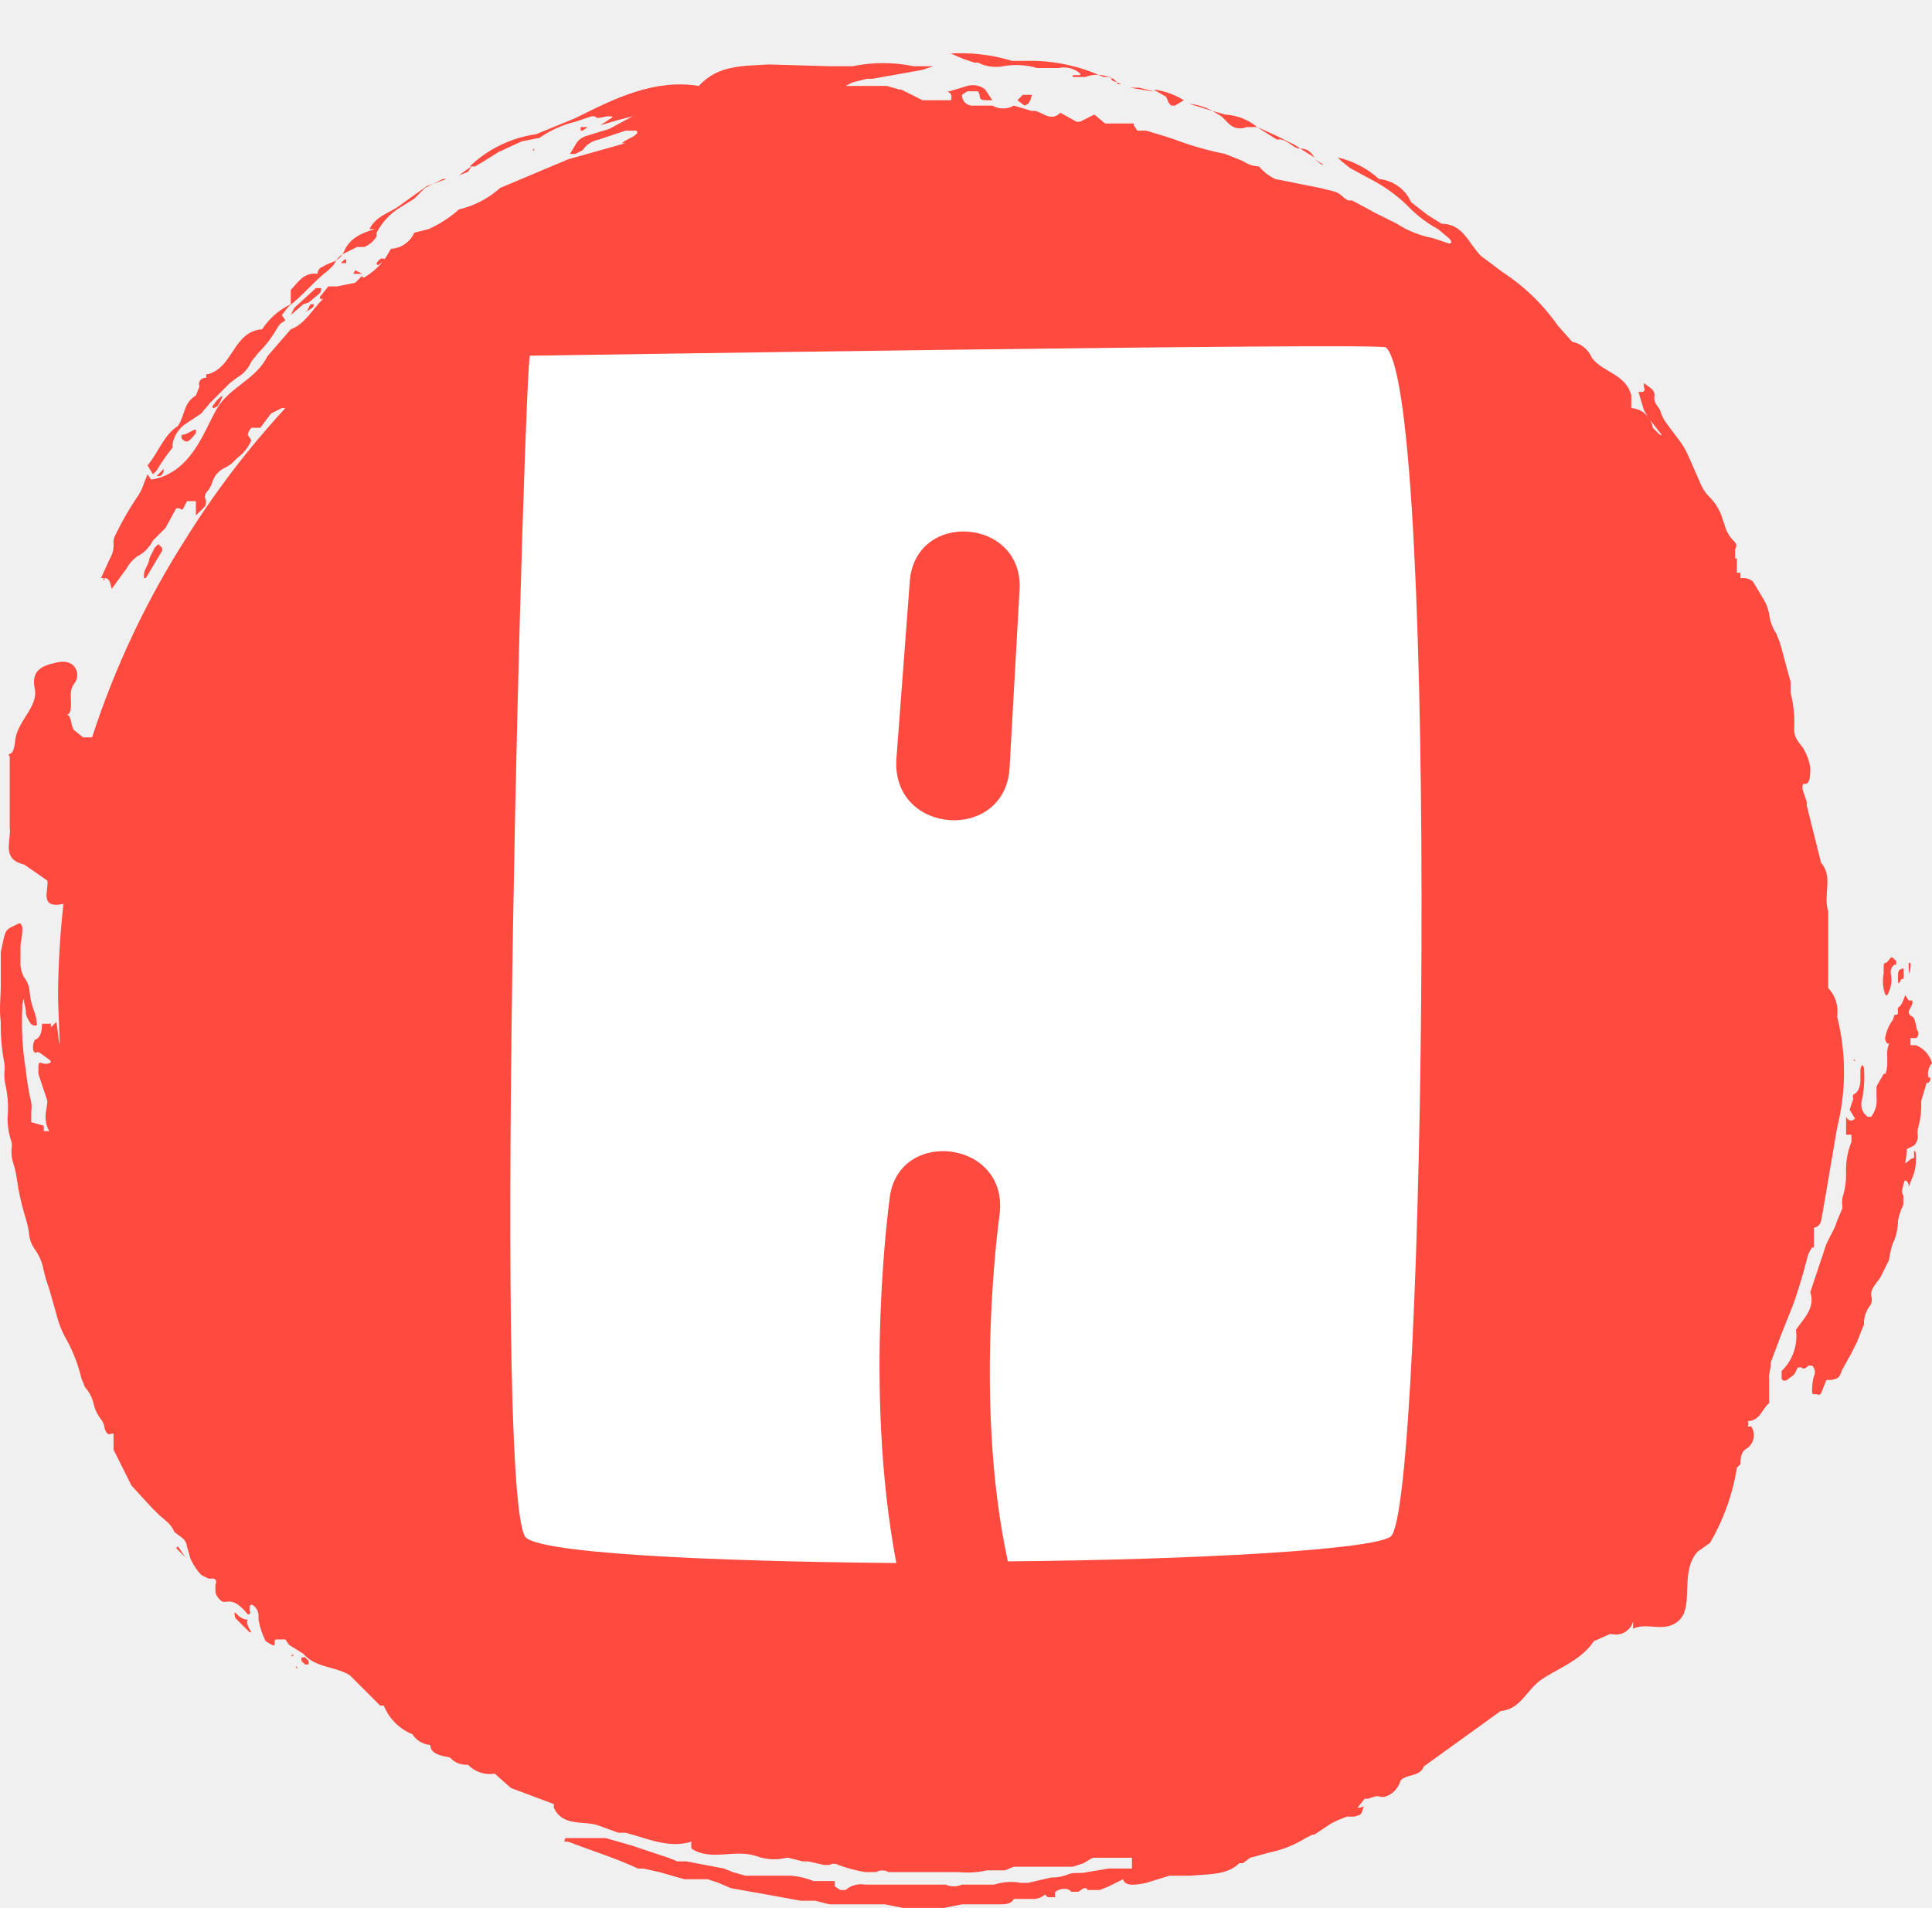
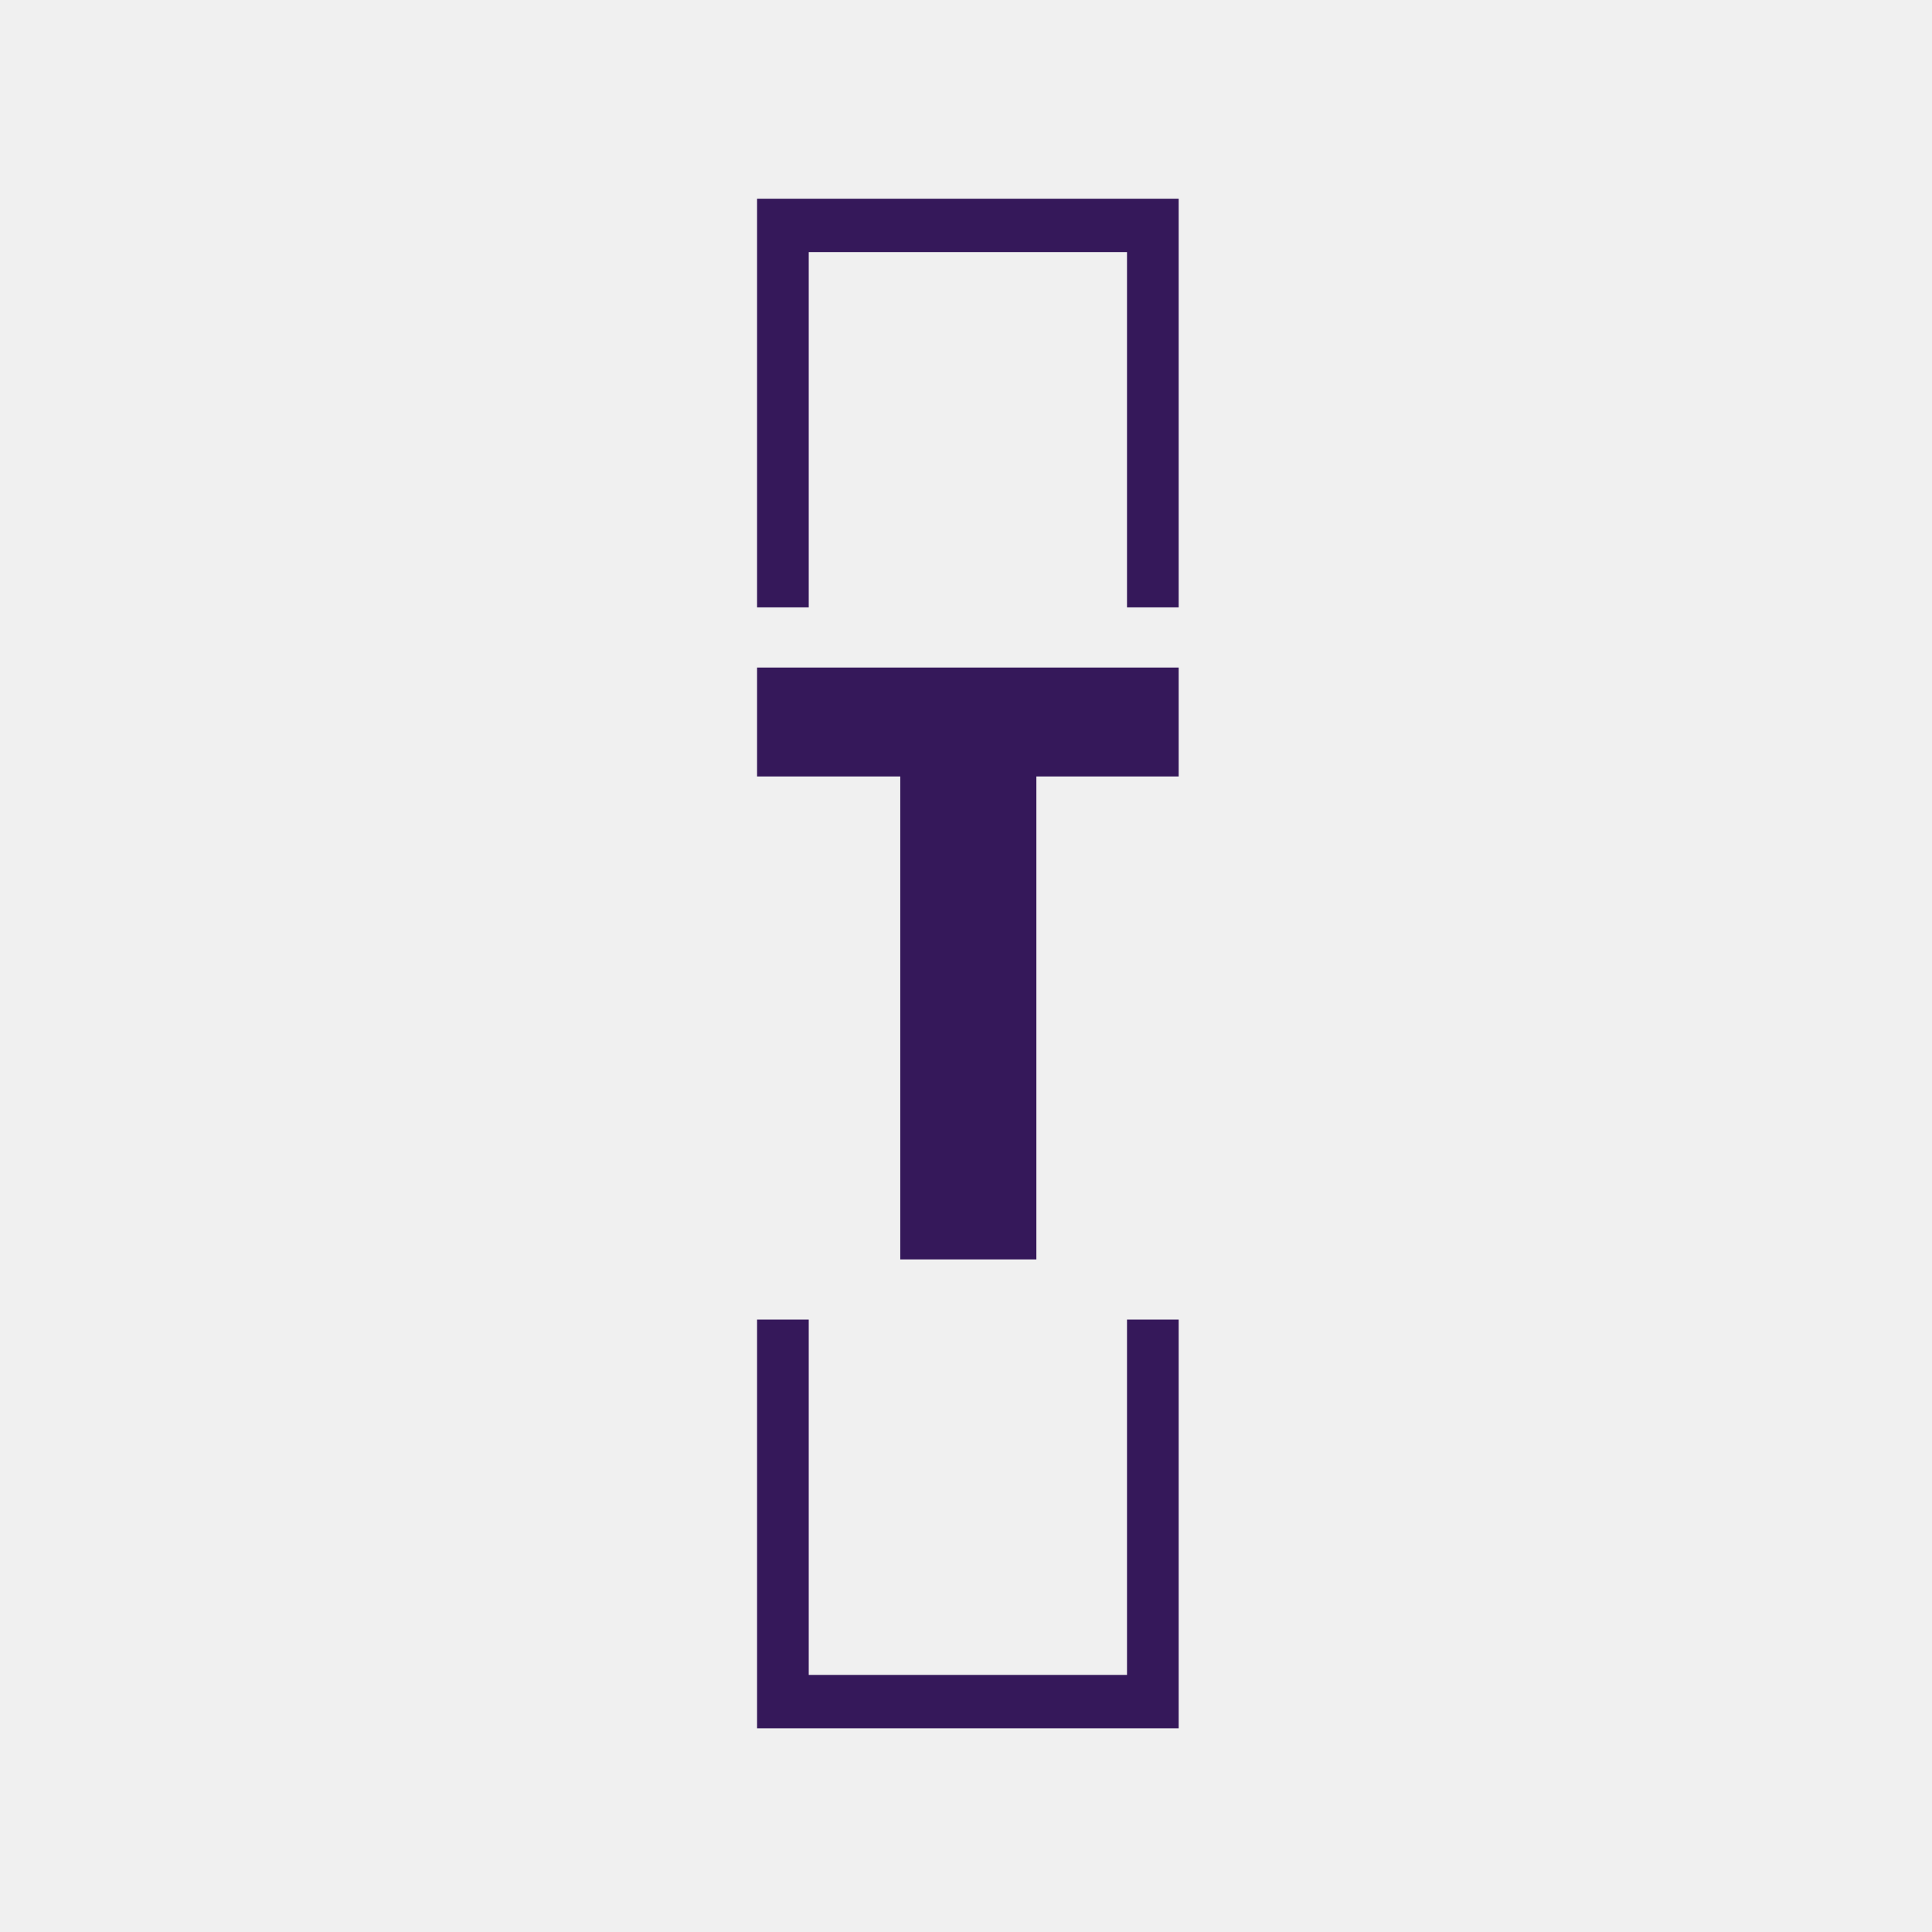
- <svg xmlns="http://www.w3.org/2000/svg" width="308.761" height="304.916" viewBox="0 0 106.008 104.687" class="css-1j8o68f" version="1.1" id="svg23">
-   <defs id="SvgjsDefs2684" />
-   <g id="SvgjsG2685" featurekey="rootContainer" transform="matrix(0.9820593,0,0,0.9820593,-0.05456052,0)" fill="#ff4a3f">
-     <g id="g17">
-       <path d="M19.8 15.3h.5l-.4-.2zm.5.1zm.8-.7c0 .1 0 .1.1.1l.4-.3c-.2-.1-.3-.1-.5.2zm.4-.2zm-4.1 2.3zm-.2.6l.3-.2c.1-.1.1-.2.1-.2h-.2l-.2.4c-.1-.1-.1 0 0 0zm2.2-2.9h-.1l-.2.2h.3zm-2.1 2.4l.6-.5c.1-.1.1-.2.1-.3h-.3l-1.2 1.1-.2.4.7-.6zm-1.1.8z" id="path3" />
-       <path d="M9.7 25v-.2a1.7 1.7 0 0 1 .7-1.1l.9-.6.5-.6.7-.7.4-.4.4-.3a1.9 1.9 0 0 0 .8-.9l.4-.5a5.9 5.9 0 0 0 1-1.3l.2-.3.3-.2-.2-.3.4-.5c.8-.6 1.4-1.4 2.2-2l.3-.3a1.4 1.4 0 0 1 .5-.6l.8-.4h.4a1.4 1.4 0 0 0 .7-.6V13a3.5 3.5 0 0 1 1.3-1.4l.8-.5.2-.2.4-.4 1-.5h.2l-1.1.4-1.4 1c-.6.5-1.4.6-1.8 1.4h.3c-.7.2-1.4.5-1.7 1.2s-.8.6-1.2.9a.4.4 0 0 0-.3.4c-.8-.1-1.1.5-1.5.9v.8a3.9 3.9 0 0 0-1.6 1.4c-1.6.1-1.6 2.1-3 2.5h-.1a.2.2 0 0 0 0 .2c-.3 0-.5.2-.4.5l-.2.5c-.7.4-.6 1.1-1 1.7-.8.5-1.1 1.5-1.7 2.2l.3.5.2-.2a11.6 11.6 0 0 1 .9-1.3zM53.9 3.3l.6.2h.2a2.2 2.2 0 0 0 1.4.2 4.1 4.1 0 0 1 1.9.1h1.2a1.4 1.4 0 0 1 1.2.3.1.1 0 0 1 0 .1H60a.1.1 0 0 0 0 .1h.7a1.8 1.8 0 0 1 1.3 0c.2 0 .1.1.2.2l.5.2h-.2c-.2-.4-.5-.4-.8-.4a9.7 9.7 0 0 0-4.3-.9h-.8A9.8 9.8 0 0 0 53 3h.2zm7.3 3.1zM50.3 4.7zm10.9 1.7h.2-.2zM19 14.7zm32.1-10zm17.6 2.2a.9.9 0 0 0 1 .2h.6a3.1 3.1 0 0 0-1.8-.7l-.7-.2.5.3zm-3.4-1.3c0 .1.1.2.2.3h.2l.5-.3a4.2 4.2 0 0 0-1.7-.6l.7.4zm7.4 2.7l.8.5c-.2-.3-.4-.5-.8-.5z" id="path5" />
-       <path d="M99 76.1l.6-1.6.6-1.5c.2-.5.6-1.8.8-2.6a1.7 1.7 0 0 1 .3-.7h.1v-1.1c.5-.1.4-.6.5-.9l.8-4.7a12.7 12.7 0 0 0 0-6.2 1.9 1.9 0 0 0-.5-1.6v-4.3c-.3-.9.3-1.9-.4-2.7L101 45a.4.4 0 0 0 0-.2l-.2-.6a.5.5 0 0 1 0-.4h.1c.3 0 .3-.5.3-.9a3 3 0 0 0-.4-1.1l-.3-.4a1.1 1.1 0 0 1-.2-.7 6.7 6.7 0 0 0-.2-2v-.6c-.2-.7-.4-1.5-.6-2.2l-.2-.5a2.5 2.5 0 0 1-.4-1.1 2.5 2.5 0 0 0-.3-.8l-.6-1a.8.8 0 0 0-.6-.2h-.1V32h-.2v-.8H97V31a.4.4 0 0 0 0-.1v-.2c.1-.2.1-.3-.1-.5a1.8 1.8 0 0 1-.4-.6l-.2-.6a2.9 2.9 0 0 0-.7-1.2 2.2 2.2 0 0 1-.5-.7l-.7-1.6a4.3 4.3 0 0 0-.6-1l-.6-.8a2.4 2.4 0 0 1-.4-.8l-.2-.3a.6.6 0 0 1-.1-.5.5.5 0 0 0-.2-.4l-.4-.3v.2c.1.2 0 .3-.1.3h-.2l.3 1 .3.5.7.9h-.1l-.2-.2-.2-.2a1.3 1.3 0 0 0-1.2-1.1v-.7c-.3-1.2-1.6-1.3-2.2-2.1a1.5 1.5 0 0 0-1.1-.9l-.8-.9a11.3 11.3 0 0 0-3.1-3l-.8-.6-.4-.3c-.7-.7-1-1.8-2.2-1.8l-.8-.5-.9-.7a2.2 2.2 0 0 0-1.8-1.3 5.1 5.1 0 0 0-2.3-1.2l.2.2.5.4 1.3.7a8.5 8.5 0 0 1 2.1 1.6 6.8 6.8 0 0 0 1.5 1.1l.6.5c.1.1.2.2.1.3H81l-.9-.3a5.6 5.6 0 0 1-2-.8l-1.2-.6-1.3-.7h-.2c-.3-.1-.4-.4-.8-.5l-.8-.2-2.5-.5a2.6 2.6 0 0 1-.9-.7 1.7 1.7 0 0 1-.9-.3l-1-.4a18.1 18.1 0 0 1-2.8-.8l-.6-.2-1-.3h-.5l-.2-.3v-.1h-1.6l-.6-.5-.4.2-.4.2h-.2l-.9-.5c-.6.6-1.1-.2-1.6-.1l-1-.3a1.2 1.2 0 0 1-1.2 0h-1.2a.6.6 0 0 1-.5-.6l.3-.2h.6a.7.7 0 0 1 .1.3c0 .2.2.2.5.2h.2l-.4-.6a1.1 1.1 0 0 0-1-.2l-1 .3H53c.3.2.2.3.2.5h-1.6l-.4-.2-.8-.4h-.1l-.7-.2h-2.3l.4-.2.8-.2h.3l1.7-.3 1.1-.2.6-.2h-1.1a8.4 8.4 0 0 0-3.4 0h-1.3L43 3.6c-1.4.1-2.8 0-3.9 1.2-2.5-.4-4.7.7-6.9 1.8l-2.2.9a6.7 6.7 0 0 0-3.7 1.8h.3l.5-.3.8-.5 1.3-.6 1-.2a6 6 0 0 1 2-.9l.9-.3h.2c.1.2.5 0 .7 0h.2c.1 0 .1.1 0 .1l-.6.4 1-.3.8-.2-1.3.7-1.3.4a1 1 0 0 0-.6.5l-.3.5h.3l.4-.2a1.4 1.4 0 0 1 .9-.6l1.5-.5h.5a.1.1 0 0 1 .1.2c-.2.2-.6.3-.8.5h.2l-3.2.9-3.8 1.6a5.2 5.2 0 0 1-2.3 1.2 6.6 6.6 0 0 1-1.7 1.1l-.8.2a1.5 1.5 0 0 1-1.3.9l-.3.5a3.7 3.7 0 0 1-1.2 1.1h-.1v-.1l-.2.2-.2.2-1 .2h-.5l-.4.5c-.1.1-.1.2 0 .2h.1c-.6.6-1 1.4-1.8 1.7L15 19.9c-.6 1.2-1.8 1.6-2.6 2.6s-1.4 3.9-3.9 4.3l-.2-.3-.2.5a2.7 2.7 0 0 1-.4.8 16.9 16.9 0 0 0-1.2 2.1.8.8 0 0 0-.1.5 1.4 1.4 0 0 1-.2.8l-.5 1.1h.2c.3 0 .3.3.4.6l.8-1.1a2.2 2.2 0 0 1 .6-.7 2 2 0 0 0 .9-.9l.3-.3.4-.4.6-1.1h.2c.1.1.1.1.2 0l.2-.4h.5v.8l.5-.5a.5.5 0 0 0 0-.5.4.4 0 0 1 .1-.3 1.5 1.5 0 0 0 .3-.5 1.3 1.3 0 0 1 .8-.9l.3-.2.3-.3a2.4 2.4 0 0 0 .8-1l-.2-.3c0-.1.1-.3.2-.4h.5l.6-.8.6-.3h.2a48.8 48.8 0 0 0-5.5 7.2h-.1.1a48.4 48.4 0 0 0-5.3 11.2h-.5l-.5-.4c-.2-.2-.1-.7-.4-.9h.1c.3-.5-.1-1.2.3-1.7s.1-1.4-.9-1.2-1.5.5-1.3 1.5-1 1.8-1.1 2.9-.5.5-.3.9v3.9c.1.8-.5 1.8.8 2.1l1.3.9c.1.5-.5 1.6.9 1.3a49.2 49.2 0 0 0-.3 5c0 1.1.1 2.2.1 3.3v-.4c-.1-.4-.1-.8-.2-1.3l-.3.3v-.2h-.5c0 .5-.1.8-.4.9a.9.9 0 0 0-.1.5c0 .1.1.3.2.2s.4.2.7.4-.2.3-.4.2-.2.1-.2.3v.3l.5 1.5c0 .3-.1.6-.1.9a1.7 1.7 0 0 0 .2.8h-.3v-.3l-.7-.2v-.6a1.5 1.5 0 0 0 0-.5 14.6 14.6 0 0 1-.3-1.8 16.6 16.6 0 0 1-.2-3.5.9.9 0 0 1 .1-.5v.2a2.9 2.9 0 0 1 .1.5.8.8 0 0 0 .1.4c.1.2.2.4.4.4s.1-.1.1-.2a2.1 2.1 0 0 0-.1-.5 4.2 4.2 0 0 1-.3-1.3 1.5 1.5 0 0 0-.3-.7 1.6 1.6 0 0 1-.2-.9v-.8c0-.3.1-.6.1-.9a.5.5 0 0 0-.1-.4h-.1c-.8.4-.7.2-1 1.6V55c0 .7-.1 1.4 0 2.1a10.8 10.8 0 0 0 .2 2.3 1.8 1.8 0 0 1 0 .5 3.1 3.1 0 0 0 .1.9 5.9 5.9 0 0 1 .1 1.3 3.9 3.9 0 0 0 .2 1.7 1.2 1.2 0 0 1 0 .4 2.1 2.1 0 0 0 .1.8 4.9 4.9 0 0 1 .2.9 14 14 0 0 0 .5 2.2 5 5 0 0 1 .2 1 1.7 1.7 0 0 0 .3.7 2.9 2.9 0 0 1 .5 1.2 8.5 8.5 0 0 0 .3 1l.4 1.4a5.4 5.4 0 0 0 .6 1.5 8.5 8.5 0 0 1 .8 2.1l.2.5a2.1 2.1 0 0 1 .5 1 2.1 2.1 0 0 0 .4.8 1 1 0 0 1 .2.5c.1.3.2.4.4.3h.1v.9l.5 1 .5 1 1.1 1.2.4.4c.3.3.7.5.9 1l.4.3a.7.7 0 0 1 .3.5l.2.7a3.3 3.3 0 0 0 .6.9l.4.2h.3a.2.2 0 0 1 .1.3 2.5 2.5 0 0 0 0 .5.9.9 0 0 0 .4.5h.2c.4-.1.8.2 1.2.7h.1c0-.1.1-.1 0-.2v-.2c0-.1.1-.2.2-.1a.7.7 0 0 1 .3.6v.2a4.3 4.3 0 0 0 .4 1.2c.5.3.5.3.5.1s0-.2.2-.2h.4l.2.3.8.5c.7.8 1.8.7 2.6 1.2l1.7 1.7h.2a2.9 2.9 0 0 0 1.6 1.6 1.3 1.3 0 0 0 1 .6c0 .5.6.6 1.1.7a1.2 1.2 0 0 0 .8.4h.2a1.7 1.7 0 0 0 1.5.5l.9.8 2.4.9v.2c.5 1.1 1.7.7 2.5 1l1.1.4h.4c1.2.3 2.4.9 3.7.5a.7.7 0 0 0 0 .4c1.1.7 2.4 0 3.6.4a2.9 2.9 0 0 0 1.7.1h.1l.8.2h.3l.9.2h.3a.5.5 0 0 1 .5 0 7.9 7.9 0 0 0 1.5.4h.6a.7.7 0 0 1 .7 0h3.9a5 5 0 0 0 1.6-.1h1l.5-.2H60l.6-.2.5-.3h2.2v.6H62l-1.2.2c-.4.1-.7 0-1 .1a2.4 2.4 0 0 1-1 .2l-1.3.3h-.4a3.1 3.1 0 0 0-1.5.1h-1.8a1.1 1.1 0 0 1-.9 0h-4.5a1.3 1.3 0 0 0-1.1.3H47l-.3-.2v-.3h-1.2a4.1 4.1 0 0 0-1.3-.3h-2.5l-.7-.2-.5-.2-2.1-.4h-.5l-.5-.2-2.1-.7-1.4-.4h-2.2c-.1 0-.1.1-.1.2h.2c1.3.5 2.6.9 3.9 1.5h.3l.9.2 1.4.4h1.3l.6.2.7.3 1.7.3 1.1.2 1.1.2h.8l.8.2h3.1l1 .2h2.3l1-.2H56c.4 0 .6-.1.7-.3h1a1 1 0 0 0 .8-.3c-.1.1 0 .1.1.2h.4v-.2c0-.1 0-.1.2-.2s.6-.1.7.1h.4l.3-.2c.2 0 .2 0 .2.1h.7l.5-.2.8-.4c.1.3.4.4 1.3.2l1.3-.4h1.2c.9-.1 2 0 2.7-.7h.2l.4-.3 1.1-.3a6.1 6.1 0 0 0 2-.8l.4-.2h.1l.9-.6.4-.2.5-.2h.4c.4-.1.4-.1.5-.4s0-.1-.2-.1h-.1l.4-.5h.2c.3-.1.5-.2.7-.1h.2a1.3 1.3 0 0 0 .9-.9c.3-.4 1.1-.2 1.3-.8l4.3-3.1c1.1-.1 1.4-1.1 2.2-1.7s2.3-1.1 3-2.2l.9-.4h.1a1 1 0 0 0 1.2-.7v.4c.8-.4 1.8.3 2.6-.5s0-2.7 1-3.8l.7-.5a12.1 12.1 0 0 0 1.5-4.2l.2-.2c0-.3 0-.7.4-.9a.9.9 0 0 0 .2-1.2h-.2a.3.3 0 0 0 0-.3c.7 0 .8-.7 1.2-1V77a.5.5 0 0 1 0-.2 3.8 3.8 0 0 0 .1-.7zM5.9 32.2z" id="path7" />
-       <path d="M26.4 9.3l-.3.2-.4.3.5-.2zm6.1-2h.1l.3-.2h-.4zm-2.6 1l-.1.1h.1v-.1zm-1.5 1.4zm1.3-.2zm-6.3 3.1zM9.2 26.2l-.4.4H9a.4.4 0 0 0 .2-.4zm3-3.5a2.1 2.1 0 0 0 .3-.6 1.5 1.5 0 0 0-.5.5c-.1.1-.1.2 0 .2zM11 24.2V24c-.2 0-.5.3-.8.3v.2c.3.3.4.2.8-.3zm3 66.2zM73.9 9.2h.1l-.5-.3zm-2.5-1.4c.5-.1.8.4 1.2.5h.1l-.3-.2-1-.5-1.1-.5.3.2zM52.8 3.1zm11.7 2h-.1l-1.2-.2h.5zm2 .7l1.3.4a3.3 3.3 0 0 0-1.3-.4zm-9 0a1 1 0 0 0 .2-.5h-.5l-.3.3.4.3zm9 1.6zM49.9 4.2zm2.9.7zM48.5 4zm13.8 2.1a.5.5 0 0 0 0 .1zm44.8 52.3h-.3V58h.3c.1 0 .2-.3.1-.4s-.1-.7-.3-.8a.3.3 0 0 1-.2-.3l.2-.4a.4.4 0 0 0 0-.2h-.2l-.2-.3c-.1.3-.2.6-.4.7a.5.5 0 0 0 0 .2c0 .1 0 .2-.1.2h-.1a1.1 1.1 0 0 1-.1.3 2.3 2.3 0 0 0-.4.9.4.4 0 0 0 .1.4h.1a1.7 1.7 0 0 0-.1.8v.4a1.8 1.8 0 0 1-.1.5h-.1l-.4.7v.6a1.5 1.5 0 0 1-.3 1.1h-.2l-.2-.2a.9.9 0 0 1-.1-.8 6.5 6.5 0 0 0 .1-1.7c0-.1-.1-.2-.1-.2a.5.5 0 0 0-.1.3v.6c0 .2-.1.6-.3.7s-.1.2-.1.3l-.2.6.3.5c-.2.2-.4.1-.5-.1v1h.3v.4a4.2 4.2 0 0 0-.3 1.4 3.3 3.3 0 0 0 0 .4 4 4 0 0 1-.2 1.3 2 2 0 0 0 0 .6l-.3.7a3.2 3.2 0 0 1-.3.7l-.3.6-.9 2.7c.3.9-.4 1.5-.8 2.1a2.7 2.7 0 0 1-.8 2.3v.4c0 .1.1.2.3.1l.4-.3.2-.4h.2c.1.1.2.1.4-.1h.2a.5.5 0 0 1 .1.6 2.9 2.9 0 0 0-.1.8c0 .1 0 .2.1.2h.2c.1.1.2 0 .3-.3l.2-.5h.3c.4-.1.4-.1.6-.6l.5-.9.3-.6.4-1a1.6 1.6 0 0 1 .3-1 .6.6 0 0 0 .1-.6c0-.2 0-.3.2-.6l.3-.4.5-1a4.7 4.7 0 0 1 .2-.9 3 3 0 0 0 .3-1.3 3.8 3.8 0 0 1 .3-.9v-.5c-.1-.2-.1-.2 0-.6s.1-.2.2-.2a.4.4 0 0 1 .1.3l.2-.5a2.3 2.3 0 0 0 .2-.9v-.3c0-.1 0-.3-.1-.3v.4c-.2 0-.3.2-.5.3a6.4 6.4 0 0 0 .1-.8l.4-.2a.7.7 0 0 0 .2-.6 1.4 1.4 0 0 1 0-.3 4.8 4.8 0 0 0 .2-1.4v-.2l.3-1h.1a.3.3 0 0 0 .1-.3h-.1a.9.9 0 0 1 .2-.8 1.5 1.5 0 0 0-.9-1zm-1.2 7.8zm-.2-9.9zm0 0zM9.1 30.8a.3.3 0 0 0 0-.2l-.2-.2-.2.2-.3.6c0 .3-.3.6-.3.9v.2h.1zm96.3 24.8h.1a1.7 1.7 0 0 0 .2-1.2.5.5 0 0 1 .2-.5h.1v-.2l-.2-.2h-.1c-.1.1-.2.3-.3.3s-.1.1-.1.3v.3a2.2 2.2 0 0 0 .1 1.2zM13.2 90.1c-.1 0 0 .2 0 .3l.8.8h.1c-.2-.3-.3-.6-.2-.7a.9.9 0 0 1-.5-.2zm.8.3zm92.3-35.7h.1a2 2 0 0 0 0-.6c-.3.1-.3.1-.3.6s.1.1.2 0z" id="path9" />
-       <path d="M106.7 62a.6.6 0 0 0 .1-.5c0-.1-.1-.2-.1-.1h-.2v.2c0 .4.1.5.2.4zm.1-8.2h-.1v.6a1 1 0 0 0 .1-.6zM17.1 92.6h-.2v.2l.2.2h.2v-.2zm86.6-33.3c0-.1 0-.1-.1-.1zM9.9 86.5l.5.5-.4-.6z" id="path11" />
-       <circle cx="10.5" cy="87.1" transform="rotate(-24.8 10.4 87.159)" id="circle13" />
-       <path d="M9.7 30.1h-.1v.2-.2h.1zm83.2-6.6l-.2-.3h-.1zm-14.7 77.1zM5.9 32.2zm-.1.2a.3.3 0 0 0 .1-.2v.2zm1.9-4.9zM61.5 2.4zm42.8 58.2v.1-.1zM16.4 92.5h-.1c.1.1.2 0 .1-.1zm.2.7h.1l-.1-.1v.1zm73.9-71.3zm15.2 34.4zM14.6 91.7zm92.1-37zm-.8 11.4zM34.6 0z" id="path15" />
-     </g>
-   </g>
-   <g id="SvgjsG2686" featurekey="nameFeature-0" transform="matrix(2.284354,0,0,2.284354,27.98006,-5.60952)" fill="#ffffff">
-     <path d="M9.6 16.48 l-0.32 4.24 c-0.08 1.8 2.6 1.96 2.72 0.2 l0.24 -4.28 c0.12 -1.76 -2.56 -1.96 -2.64 -0.16 z M0.48 11 l0 0 c0.04 0 20.48 -0.32 20.56 -0.2 c1.28 1.12 0.96 27.8 0.12 28.56 c-0.4 0.32 -4.64 0.56 -9.2 0.6 c-0.84 -3.84 -0.2 -8.32 -0.2 -8.32 c0.24 -1.8 -2.44 -2.12 -2.64 -0.4 c0 0.04 -0.64 4.52 0.16 8.76 c-4.56 -0.04 -8.68 -0.24 -8.92 -0.64 c-0.8 -1.44 0 -28.28 0.12 -28.36 z" id="path20" />
+ <svg xmlns="http://www.w3.org/2000/svg" version="1.1" width="128" height="128" viewBox="0 0 128 128">
+   <g transform="matrix(0.2182203,0,0,0.2182203,50.15799,12.33387)">
+     <svg viewBox="0 0 42 155" data-background-color="#ffffff" preserveAspectRatio="xMidYMid meet" height="472" width="128">
+       <g id="tight-bounds" transform="matrix(1,0,0,1,-0.1865822,0.25)">
+         <svg viewBox="0 0 42.373 154.5" height="154.5" width="42.373">
+           <g>
+             <svg />
+           </g>
+           <g>
+             <svg viewBox="0 0 42.373 154.5" height="154.5" width="42.373">
+               <g transform="matrix(1,0,0,1,0,47.74637)">
+                 <svg viewBox="0 0 42.373 59.007" height="59.007" width="42.373">
+                   <g>
+                     <svg viewBox="0 0 42.373 59.007" height="59.007" width="42.373">
+                       <g>
+                         <svg viewBox="0 0 42.373 59.007" height="59.007" width="42.373">
+                           <g id="textblocktransform">
+                             <svg viewBox="0 0 42.373 59.007" height="59.007" width="42.373" id="textblock">
+                               <g>
+                                 <svg viewBox="0 0 42.373 59.007" height="59.007" width="42.373">
+                                   <g transform="matrix(1,0,0,1,0,0)">
+                                     <svg width="42.373" viewBox="1.5 -33.7 24.2 33.7" height="59.007" data-palette-color="#35185a">
+                                       <path d="M25.7-33.7L25.7-27.5 17.5-27.5 17.5 0 9.75 0 9.75-27.5 1.5-27.5 1.5-33.7 25.7-33.7Z" opacity="1" transform="matrix(1,0,0,1,0,0)" fill="#35185a" class="wordmark-text-0" data-fill-palette-color="primary" id="text-0" />
+                                     </svg>
+                                   </g>
+                                 </svg>
+                               </g>
+                             </svg>
+                           </g>
+                         </svg>
+                       </g>
+                       <g />
+                     </svg>
+                   </g>
+                 </svg>
+               </g>
+               <path d="M0 41.746L0 1 42.373 1 42.373 41.746 37.052 41.746 37.052 6.321 5.321 6.321 5.321 41.746 0 41.746M0 112.754L0 153.5 42.373 153.5 42.373 112.754 37.052 112.754 37.052 148.179 5.321 148.179 5.321 112.754 0 112.754" fill="#35185a" stroke="transparent" data-fill-palette-color="primary" />
+             </svg>
+           </g>
+           <defs />
+         </svg>
+         <rect width="42.373" height="154.5" fill="none" stroke="none" visibility="hidden" />
+       </g>
+     </svg>
  </g>
</svg>
